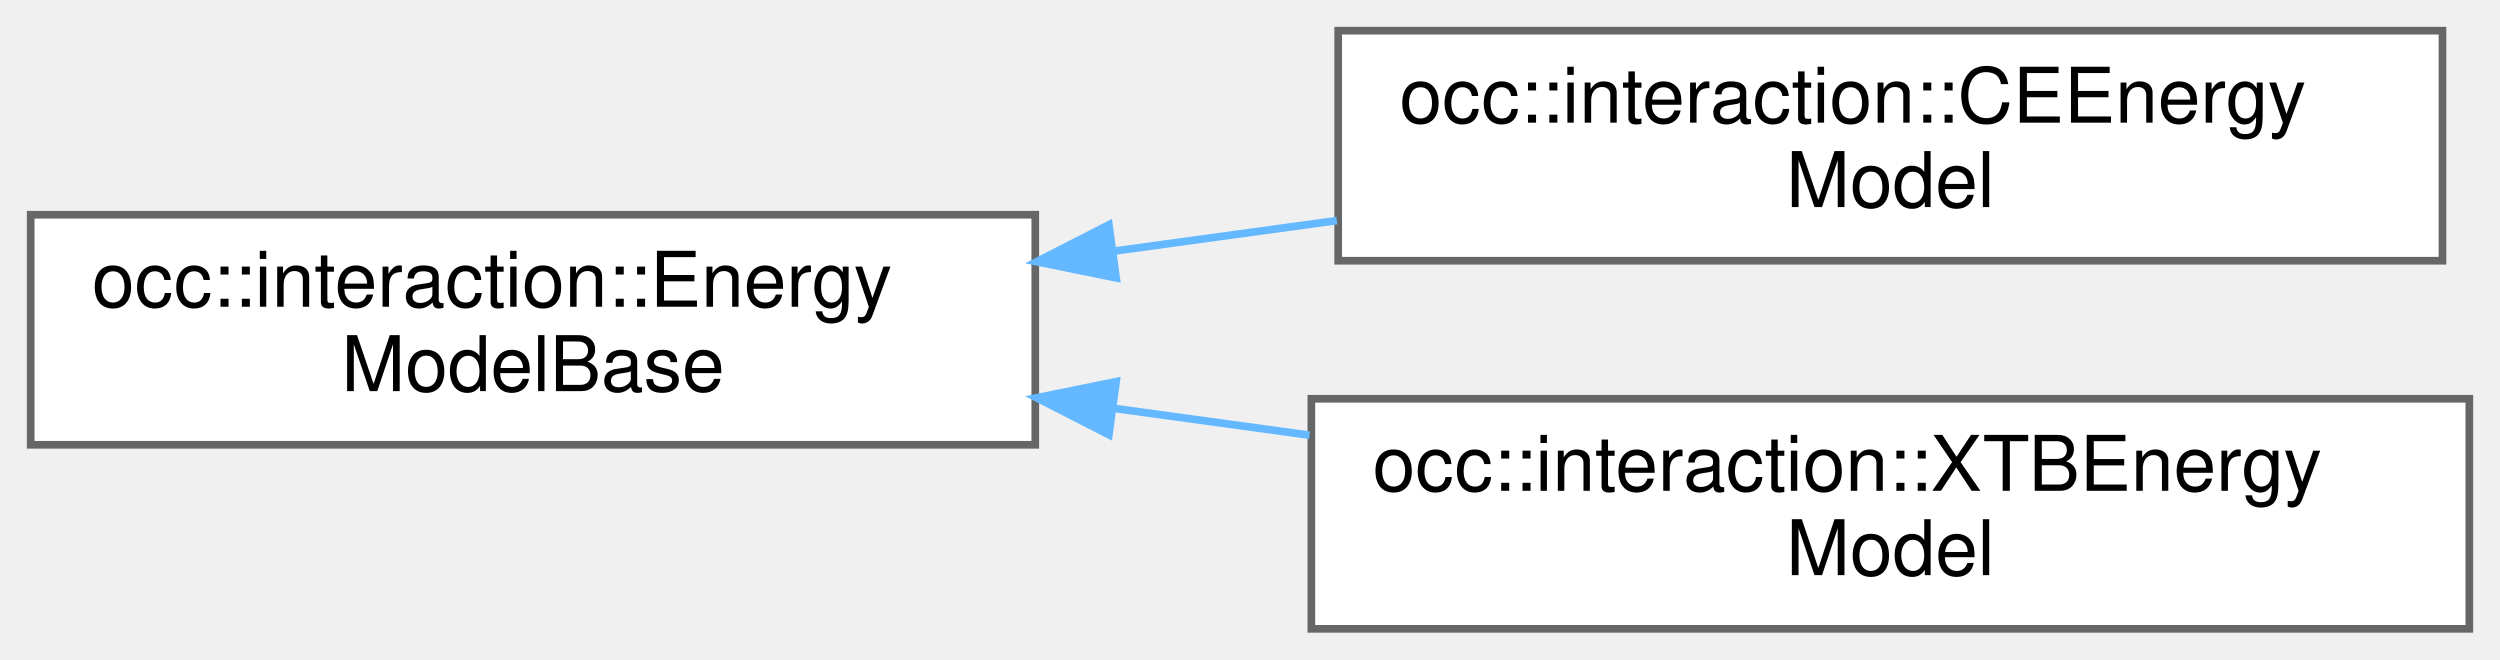
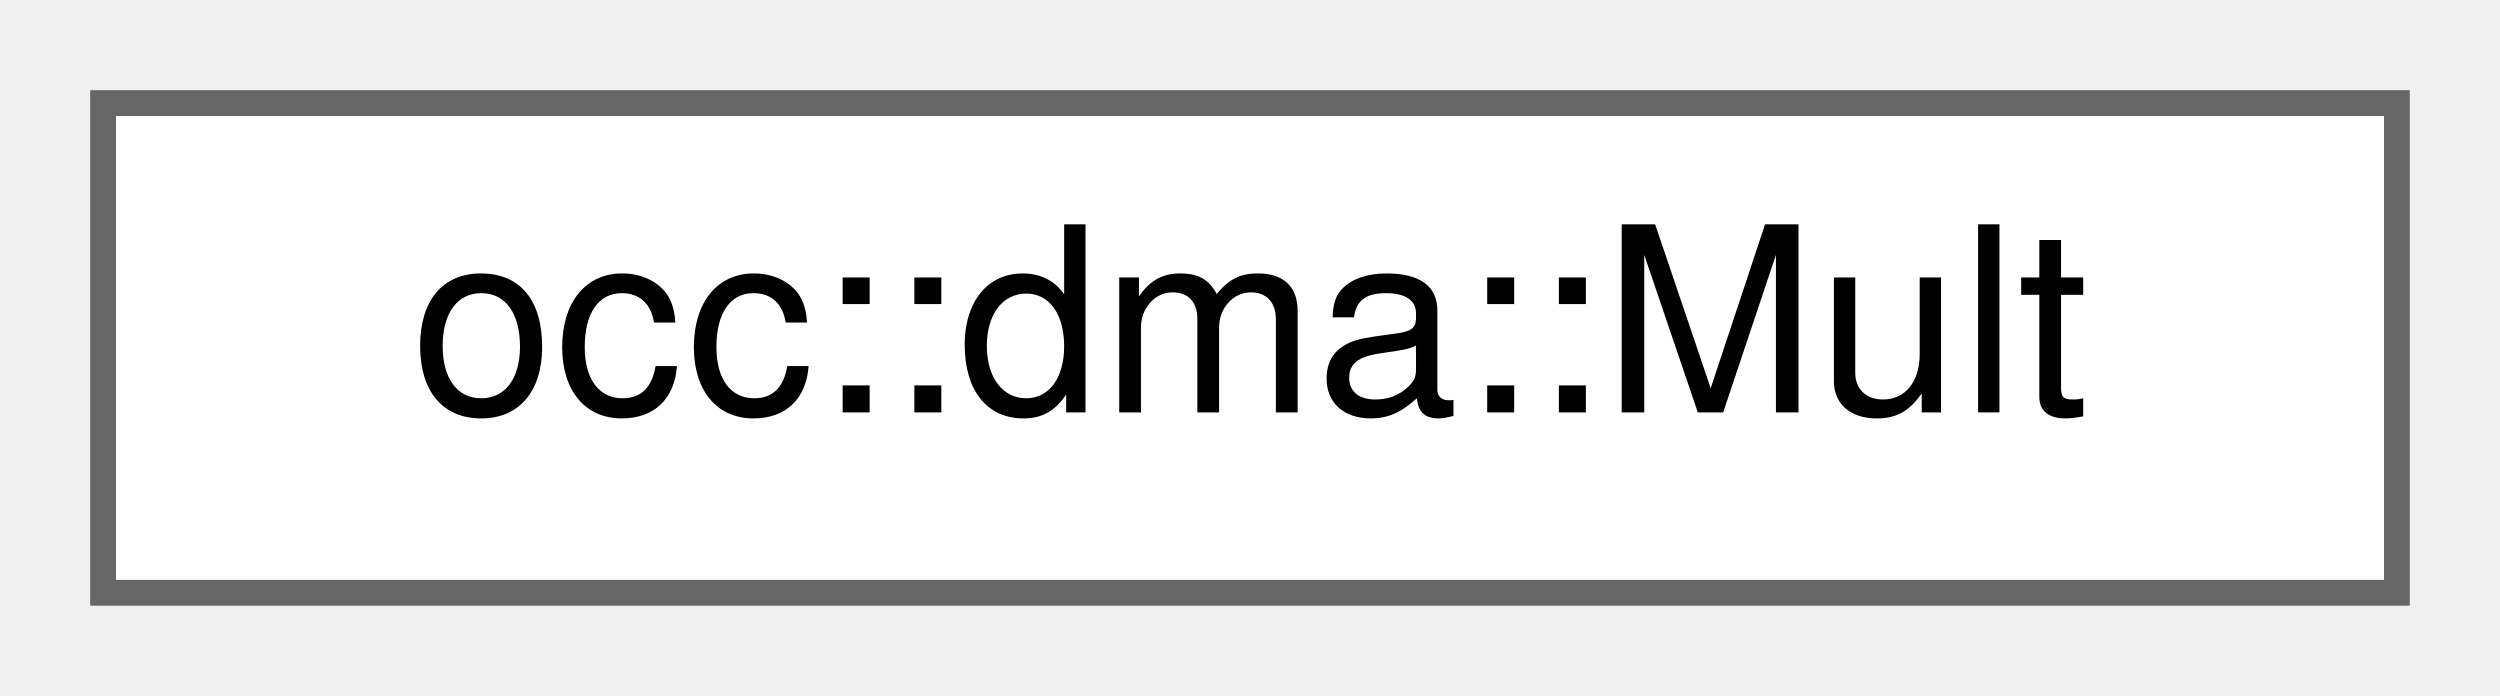
- <svg xmlns="http://www.w3.org/2000/svg" xmlns:xlink="http://www.w3.org/1999/xlink" width="326pt" height="86pt" viewBox="0.00 0.00 326.00 86.00">
-   <g id="graph0" class="graph" transform="scale(1 1) rotate(0) translate(4 82)">
+ <svg xmlns="http://www.w3.org/2000/svg" xmlns:xlink="http://www.w3.org/1999/xlink" width="97pt" height="27pt" viewBox="0.00 0.00 97.00 27.00">
+   <g id="graph0" class="graph" transform="scale(1 1) rotate(0) translate(4 23)">
    <g id="Node000000" class="node">
      <g id="a_Node000000">
-         <a xlink:href="classocc_1_1interaction_1_1EnergyModelBase.html" target="_top" xlink:title=" ">
-           <polygon fill="white" stroke="#666666" points="131,-54 0,-54 0,-24 131,-24 131,-54" />
-           <text text-anchor="start" x="8" y="-42" font-family="Helvetica,sans-Serif" font-size="10.00">occ::interaction::Energy</text>
-           <text text-anchor="middle" x="65.5" y="-31" font-family="Helvetica,sans-Serif" font-size="10.00">ModelBase</text>
-         </a>
-       </g>
-     </g>
-     <g id="Node000001" class="node">
-       <g id="a_Node000001">
-         <a xlink:href="classocc_1_1interaction_1_1CEEnergyModel.html" target="_top" xlink:title=" ">
-           <polygon fill="white" stroke="#666666" points="314.5,-78 170.5,-78 170.5,-48 314.5,-48 314.5,-78" />
-           <text text-anchor="start" x="178.5" y="-66" font-family="Helvetica,sans-Serif" font-size="10.00">occ::interaction::CEEnergy</text>
-           <text text-anchor="middle" x="242.5" y="-55" font-family="Helvetica,sans-Serif" font-size="10.00">Model</text>
-         </a>
-       </g>
-     </g>
-     <g id="edge10_Node000000_Node000001" class="edge">
-       <g id="a_edge10_Node000000_Node000001">
-         <a xlink:title=" ">
-           <path fill="none" stroke="#63b8ff" d="M141.15,-49.24C150.82,-50.56 160.71,-51.92 170.33,-53.24" />
-           <polygon fill="#63b8ff" stroke="#63b8ff" points="141.55,-45.76 131.17,-47.87 140.6,-52.69 141.55,-45.76" />
-         </a>
-       </g>
-     </g>
-     <g id="Node000002" class="node">
-       <g id="a_Node000002">
-         <a xlink:href="classocc_1_1interaction_1_1XTBEnergyModel.html" target="_top" xlink:title=" ">
-           <polygon fill="white" stroke="#666666" points="318,-30 167,-30 167,0 318,0 318,-30" />
-           <text text-anchor="start" x="175" y="-18" font-family="Helvetica,sans-Serif" font-size="10.00">occ::interaction::XTBEnergy</text>
-           <text text-anchor="middle" x="242.5" y="-7" font-family="Helvetica,sans-Serif" font-size="10.00">Model</text>
-         </a>
-       </g>
-     </g>
-     <g id="edge11_Node000000_Node000002" class="edge">
-       <g id="a_edge11_Node000000_Node000002">
-         <a xlink:title=" ">
-           <path fill="none" stroke="#63b8ff" d="M141.34,-28.74C149.76,-27.58 158.34,-26.41 166.76,-25.25" />
-           <polygon fill="#63b8ff" stroke="#63b8ff" points="140.6,-25.31 131.17,-30.13 141.55,-32.24 140.6,-25.31" />
+         <a xlink:href="structocc_1_1dma_1_1Mult.html" target="_top" xlink:title=" ">
+           <polygon fill="white" stroke="#666666" points="89,-19 0,-19 0,0 89,0 89,-19" />
+           <text text-anchor="middle" x="44.5" y="-7" font-family="Helvetica,sans-Serif" font-size="10.00">occ::dma::Mult</text>
        </a>
      </g>
    </g>
  </g>
</svg>
